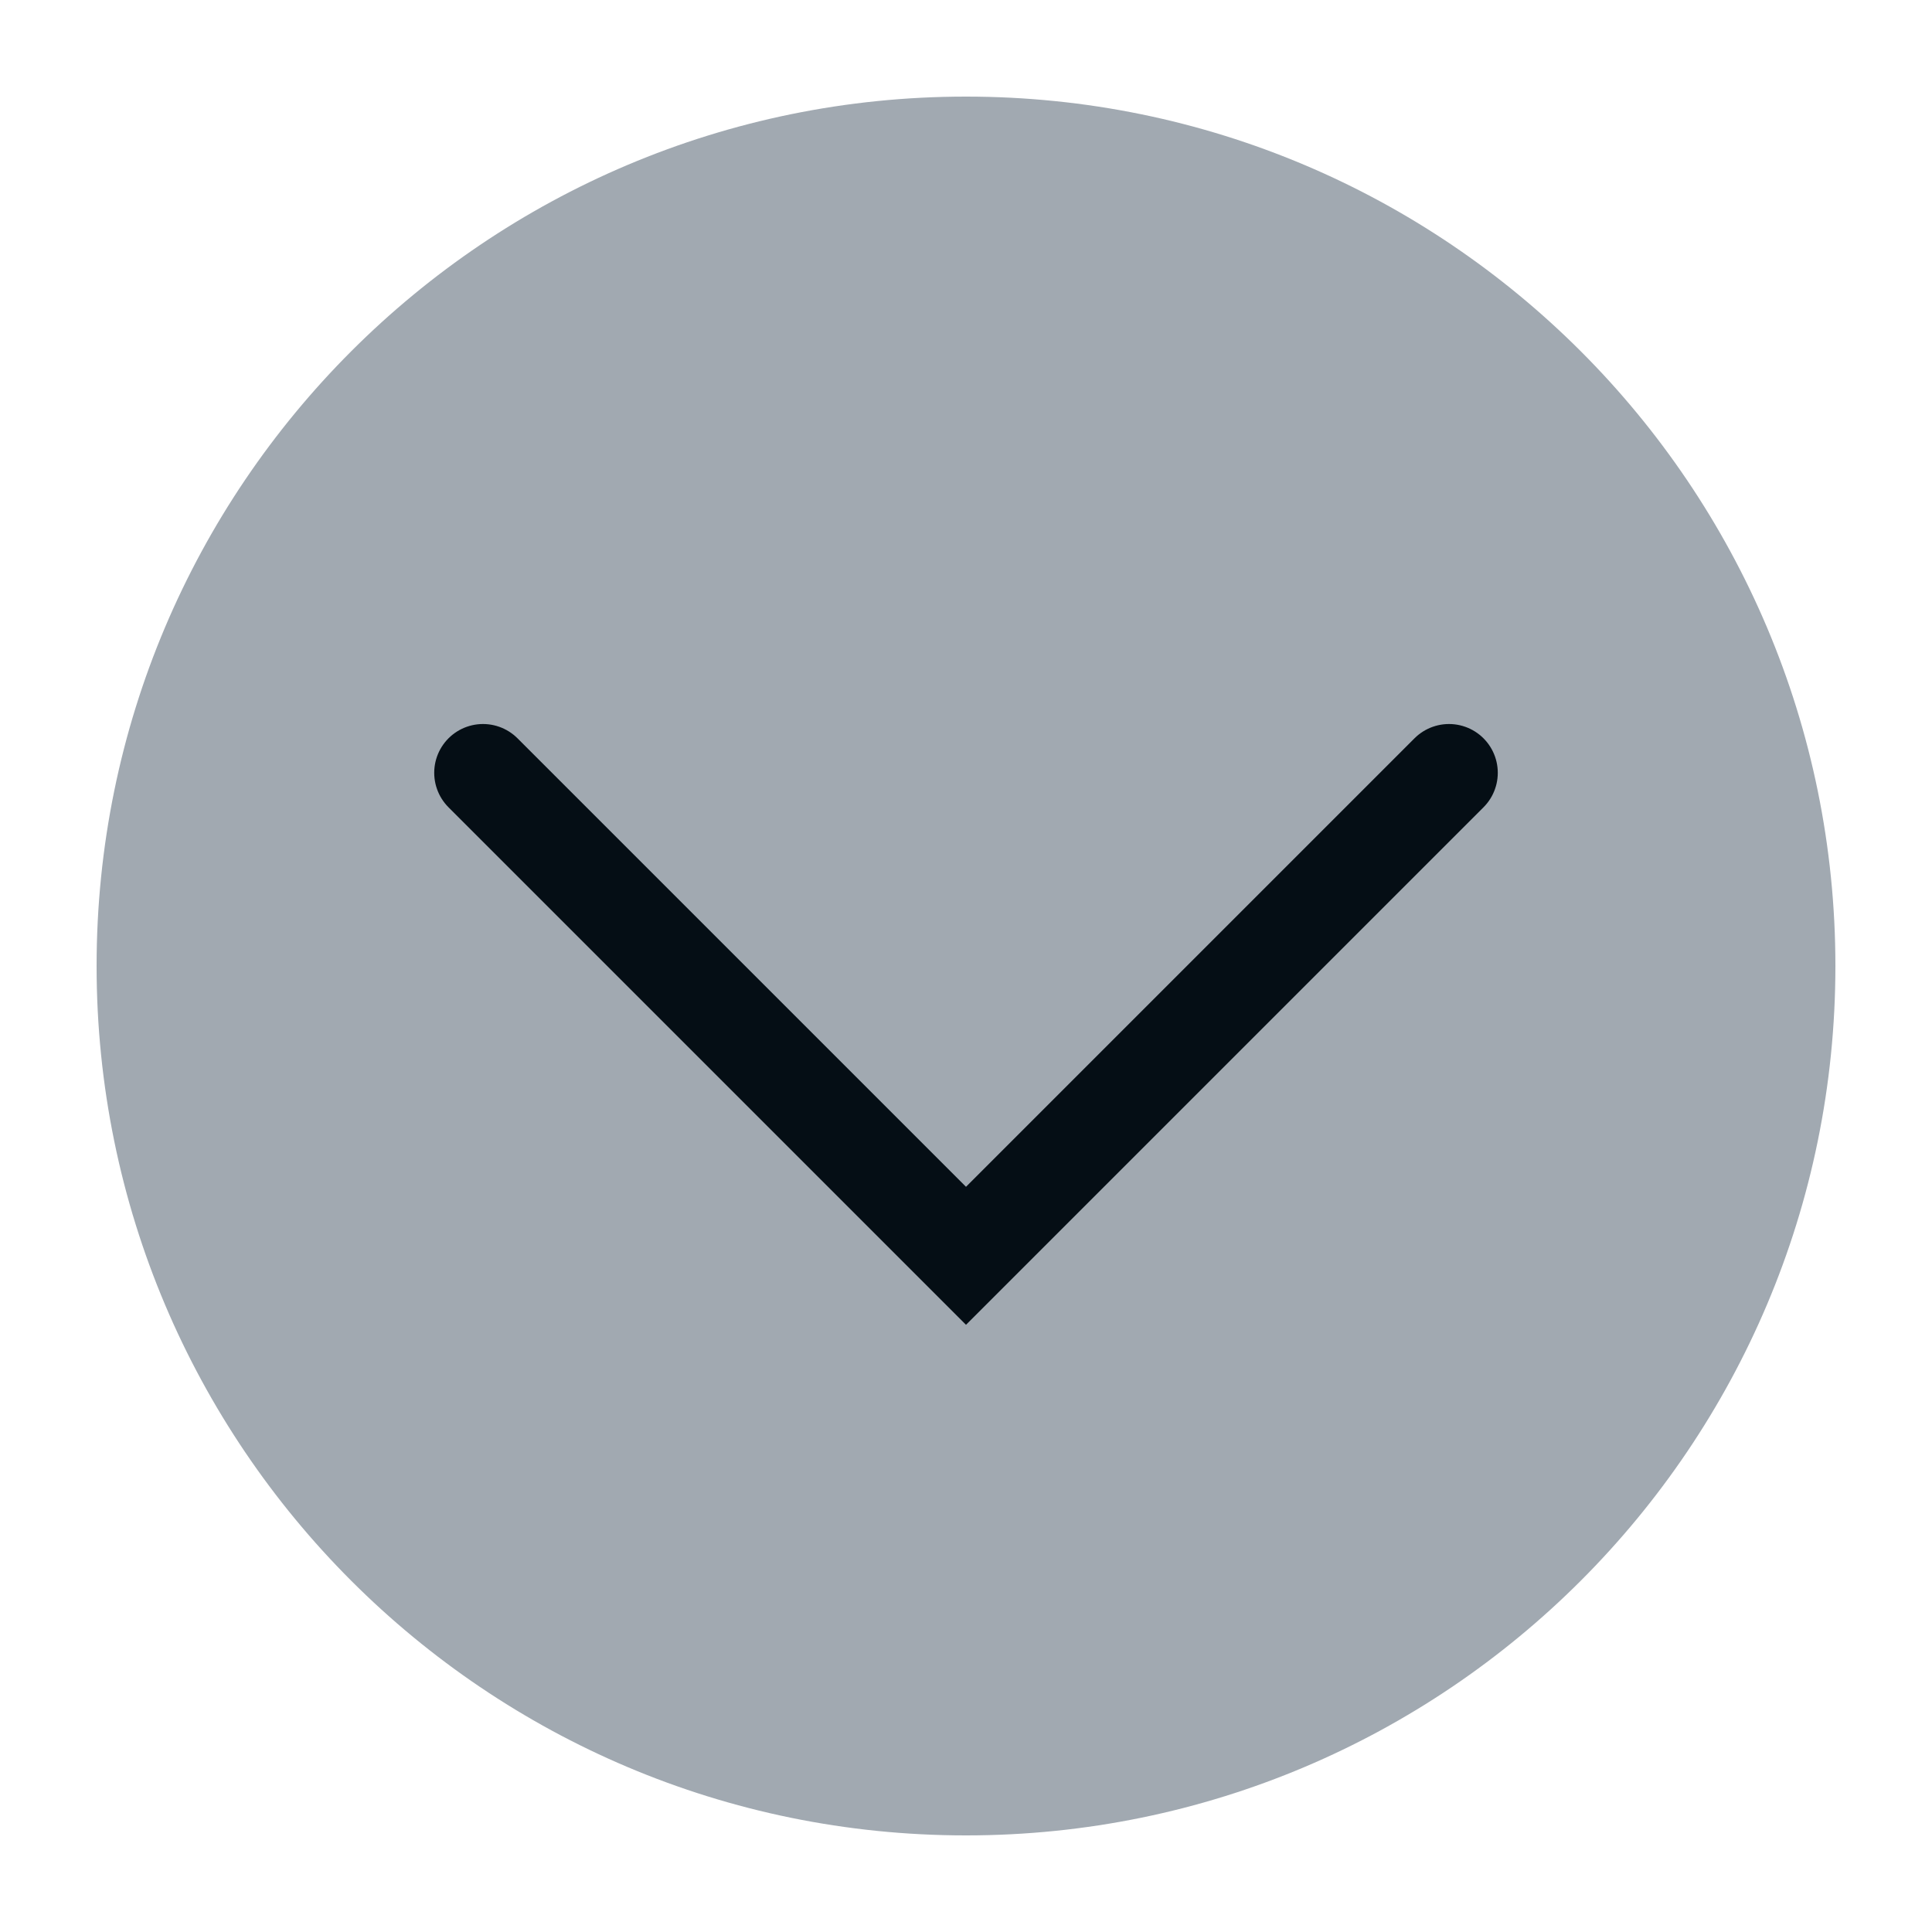
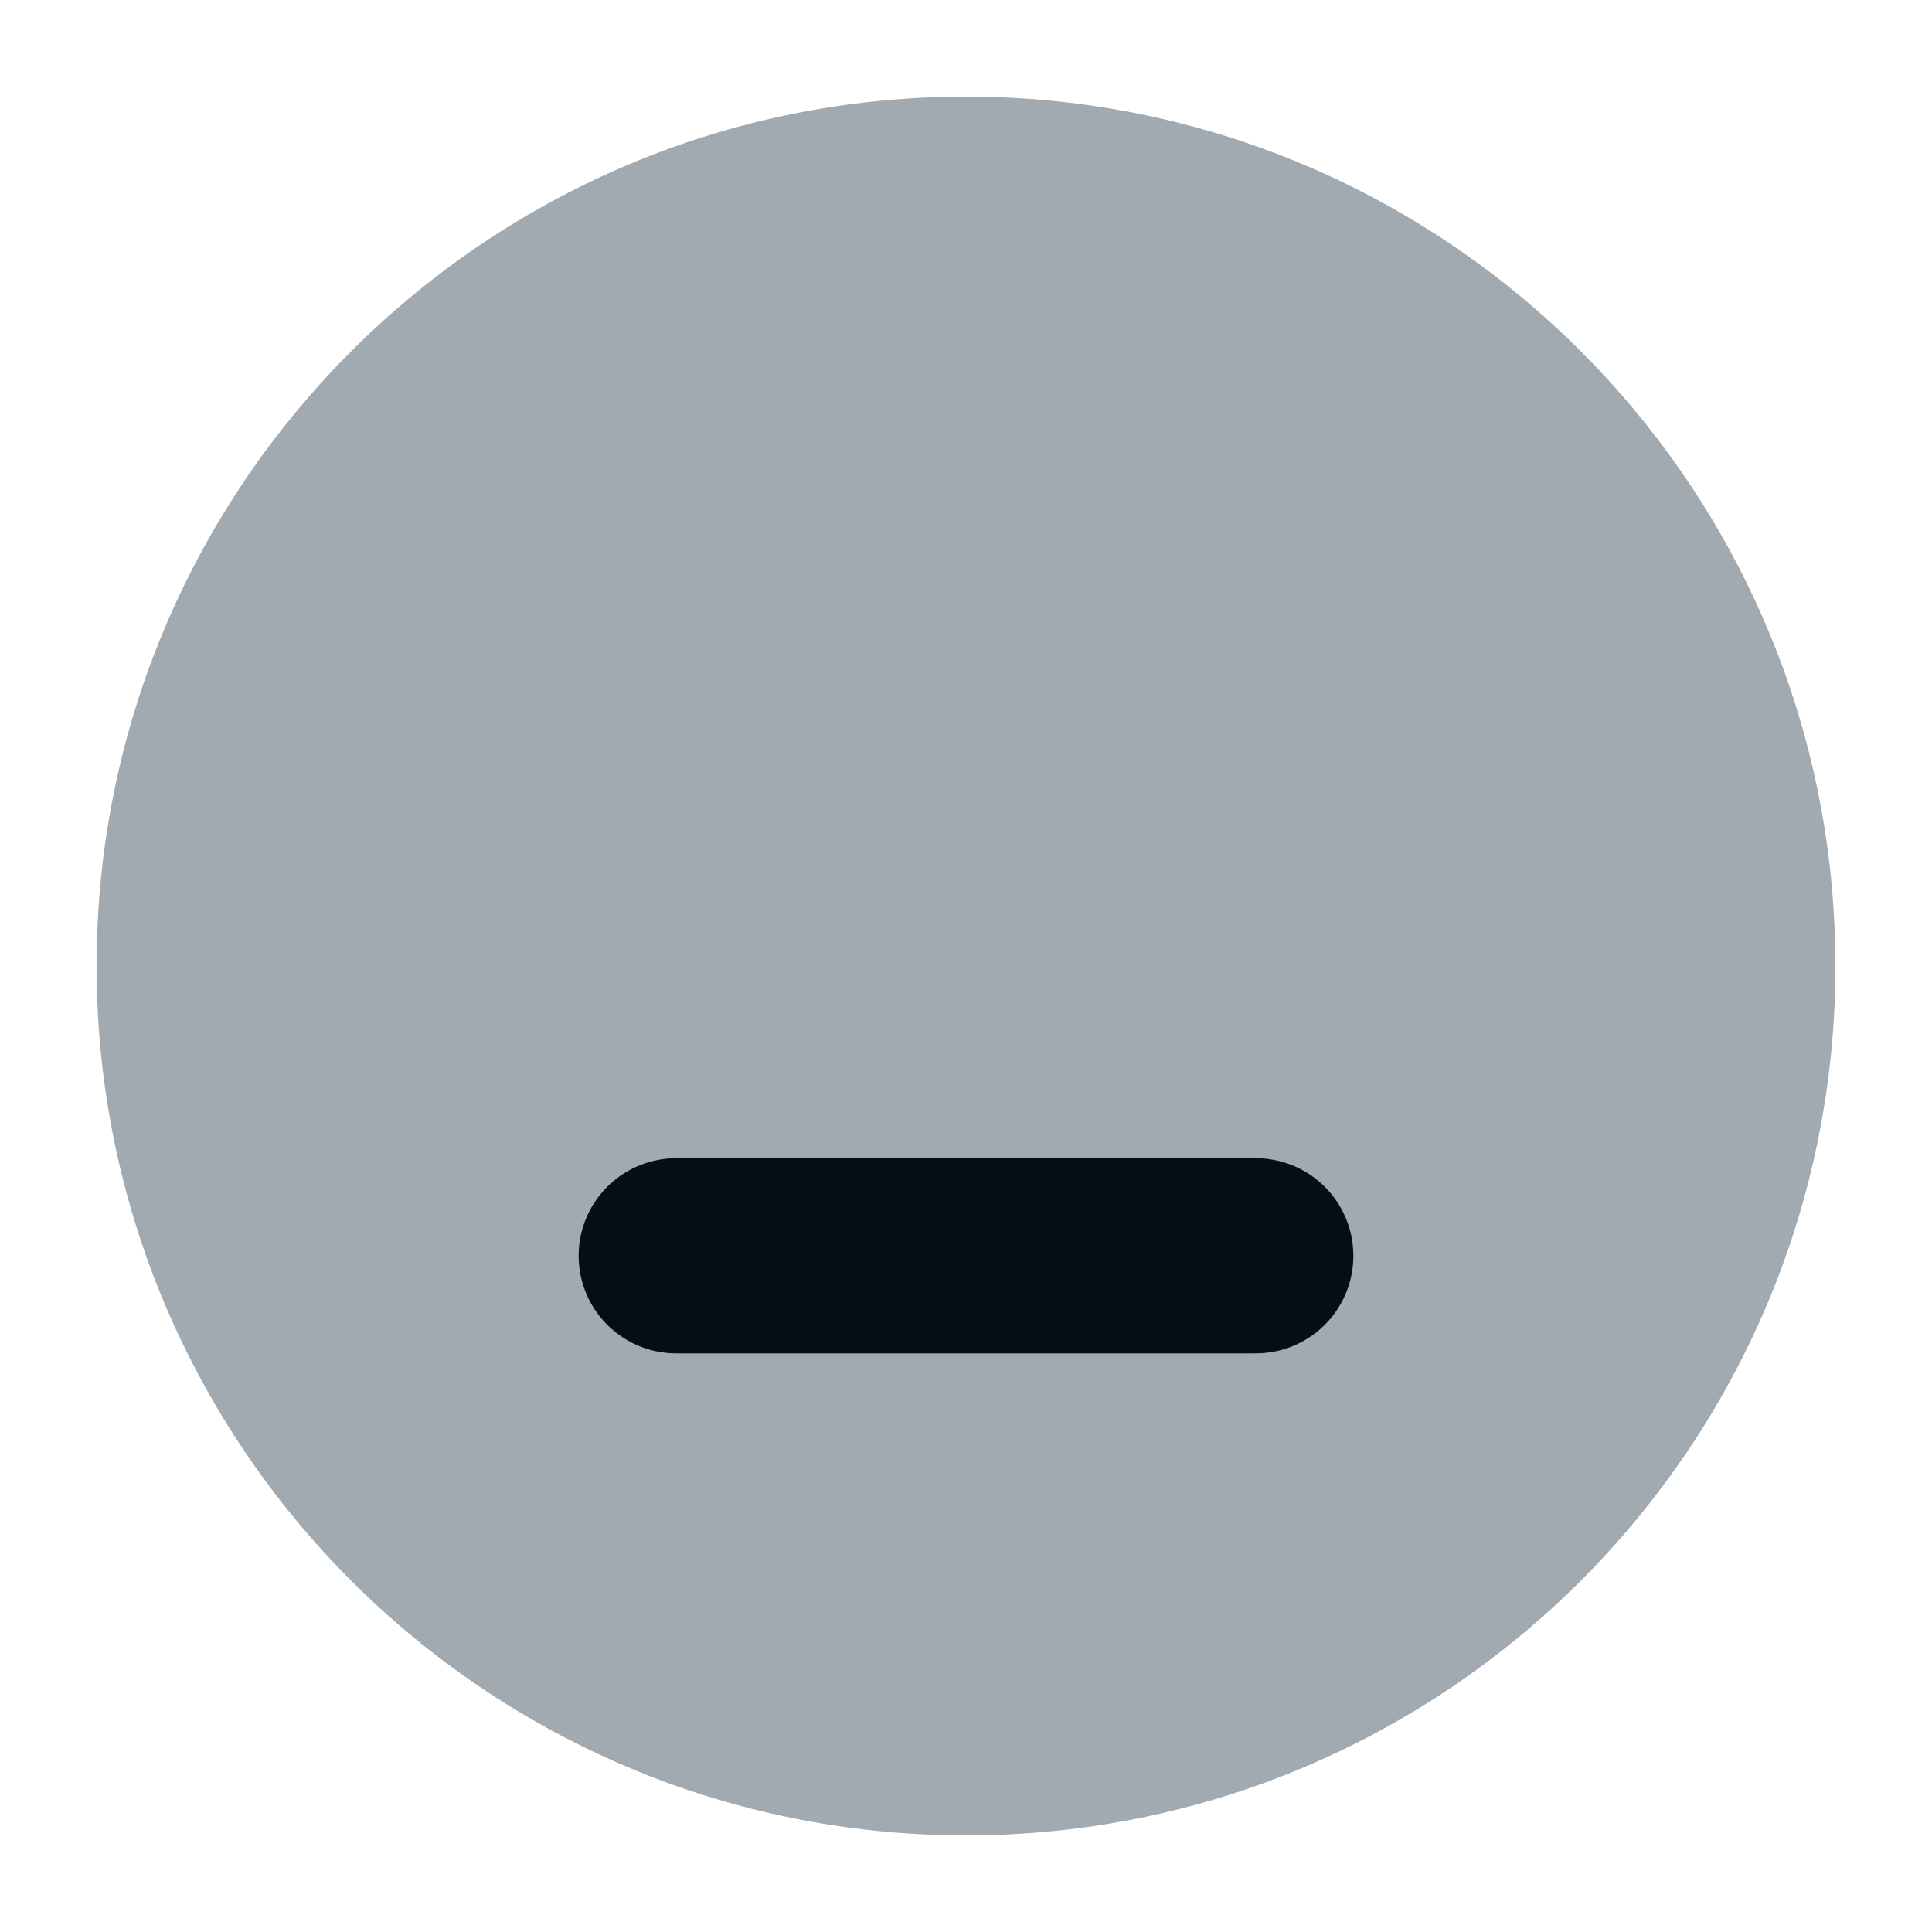
<svg xmlns="http://www.w3.org/2000/svg" viewBox="0 0 50 50" version="1.2" baseProfile="tiny">
  <defs>
</defs>
  <g fill="none" stroke="black" stroke-width="1" fill-rule="evenodd" stroke-linecap="square" stroke-linejoin="bevel">
-     <g fill="#a1a9b1" fill-opacity="1" stroke="none" transform="matrix(2.5,0,0,2.5,2.5,2.5)" font-family="IosevkaTermSlab Nerd Font" font-size="14" font-weight="400" font-style="normal">
+     <g fill="#a1a9b1" fill-opacity="1" stroke="none" transform="matrix(2.5,0,0,2.5,2.5,2.5)" font-family="Noto Sans" font-size="10" font-weight="400" font-style="normal">
      <circle cx="9" cy="9" r="9" />
    </g>
-     <g fill="none" stroke="#050e15" stroke-opacity="1" stroke-width="1.01" stroke-linecap="round" stroke-linejoin="miter" stroke-miterlimit="2" transform="matrix(2.5,0,0,2.5,2.5,2.5)" font-family="IosevkaTermSlab Nerd Font" font-size="14" font-weight="400" font-style="normal">
-       <polyline fill="none" vector-effect="none" points="4,7 9,12 14,7 " />
+     <g fill="none" stroke="#050e15" stroke-opacity="1" stroke-width="2.02" stroke-linecap="round" stroke-linejoin="miter" stroke-miterlimit="2" transform="matrix(2.5,0,0,2.5,2.5,2.5)" font-family="Noto Sans" font-size="10" font-weight="400" font-style="normal">
+       <polyline fill="none" vector-effect="none" points="6,12 12,12 " />
    </g>
-     <g fill="none" stroke="#000000" stroke-opacity="1" stroke-width="1" stroke-linecap="square" stroke-linejoin="bevel" transform="matrix(1,0,0,1,0,0)" font-family="IosevkaTermSlab Nerd Font" font-size="14" font-weight="400" font-style="normal">
+     <g fill="none" stroke="#000000" stroke-opacity="1" stroke-width="1" stroke-linecap="square" stroke-linejoin="bevel" transform="matrix(1,0,0,1,0,0)" font-family="Noto Sans" font-size="10" font-weight="400" font-style="normal">
</g>
  </g>
</svg>
